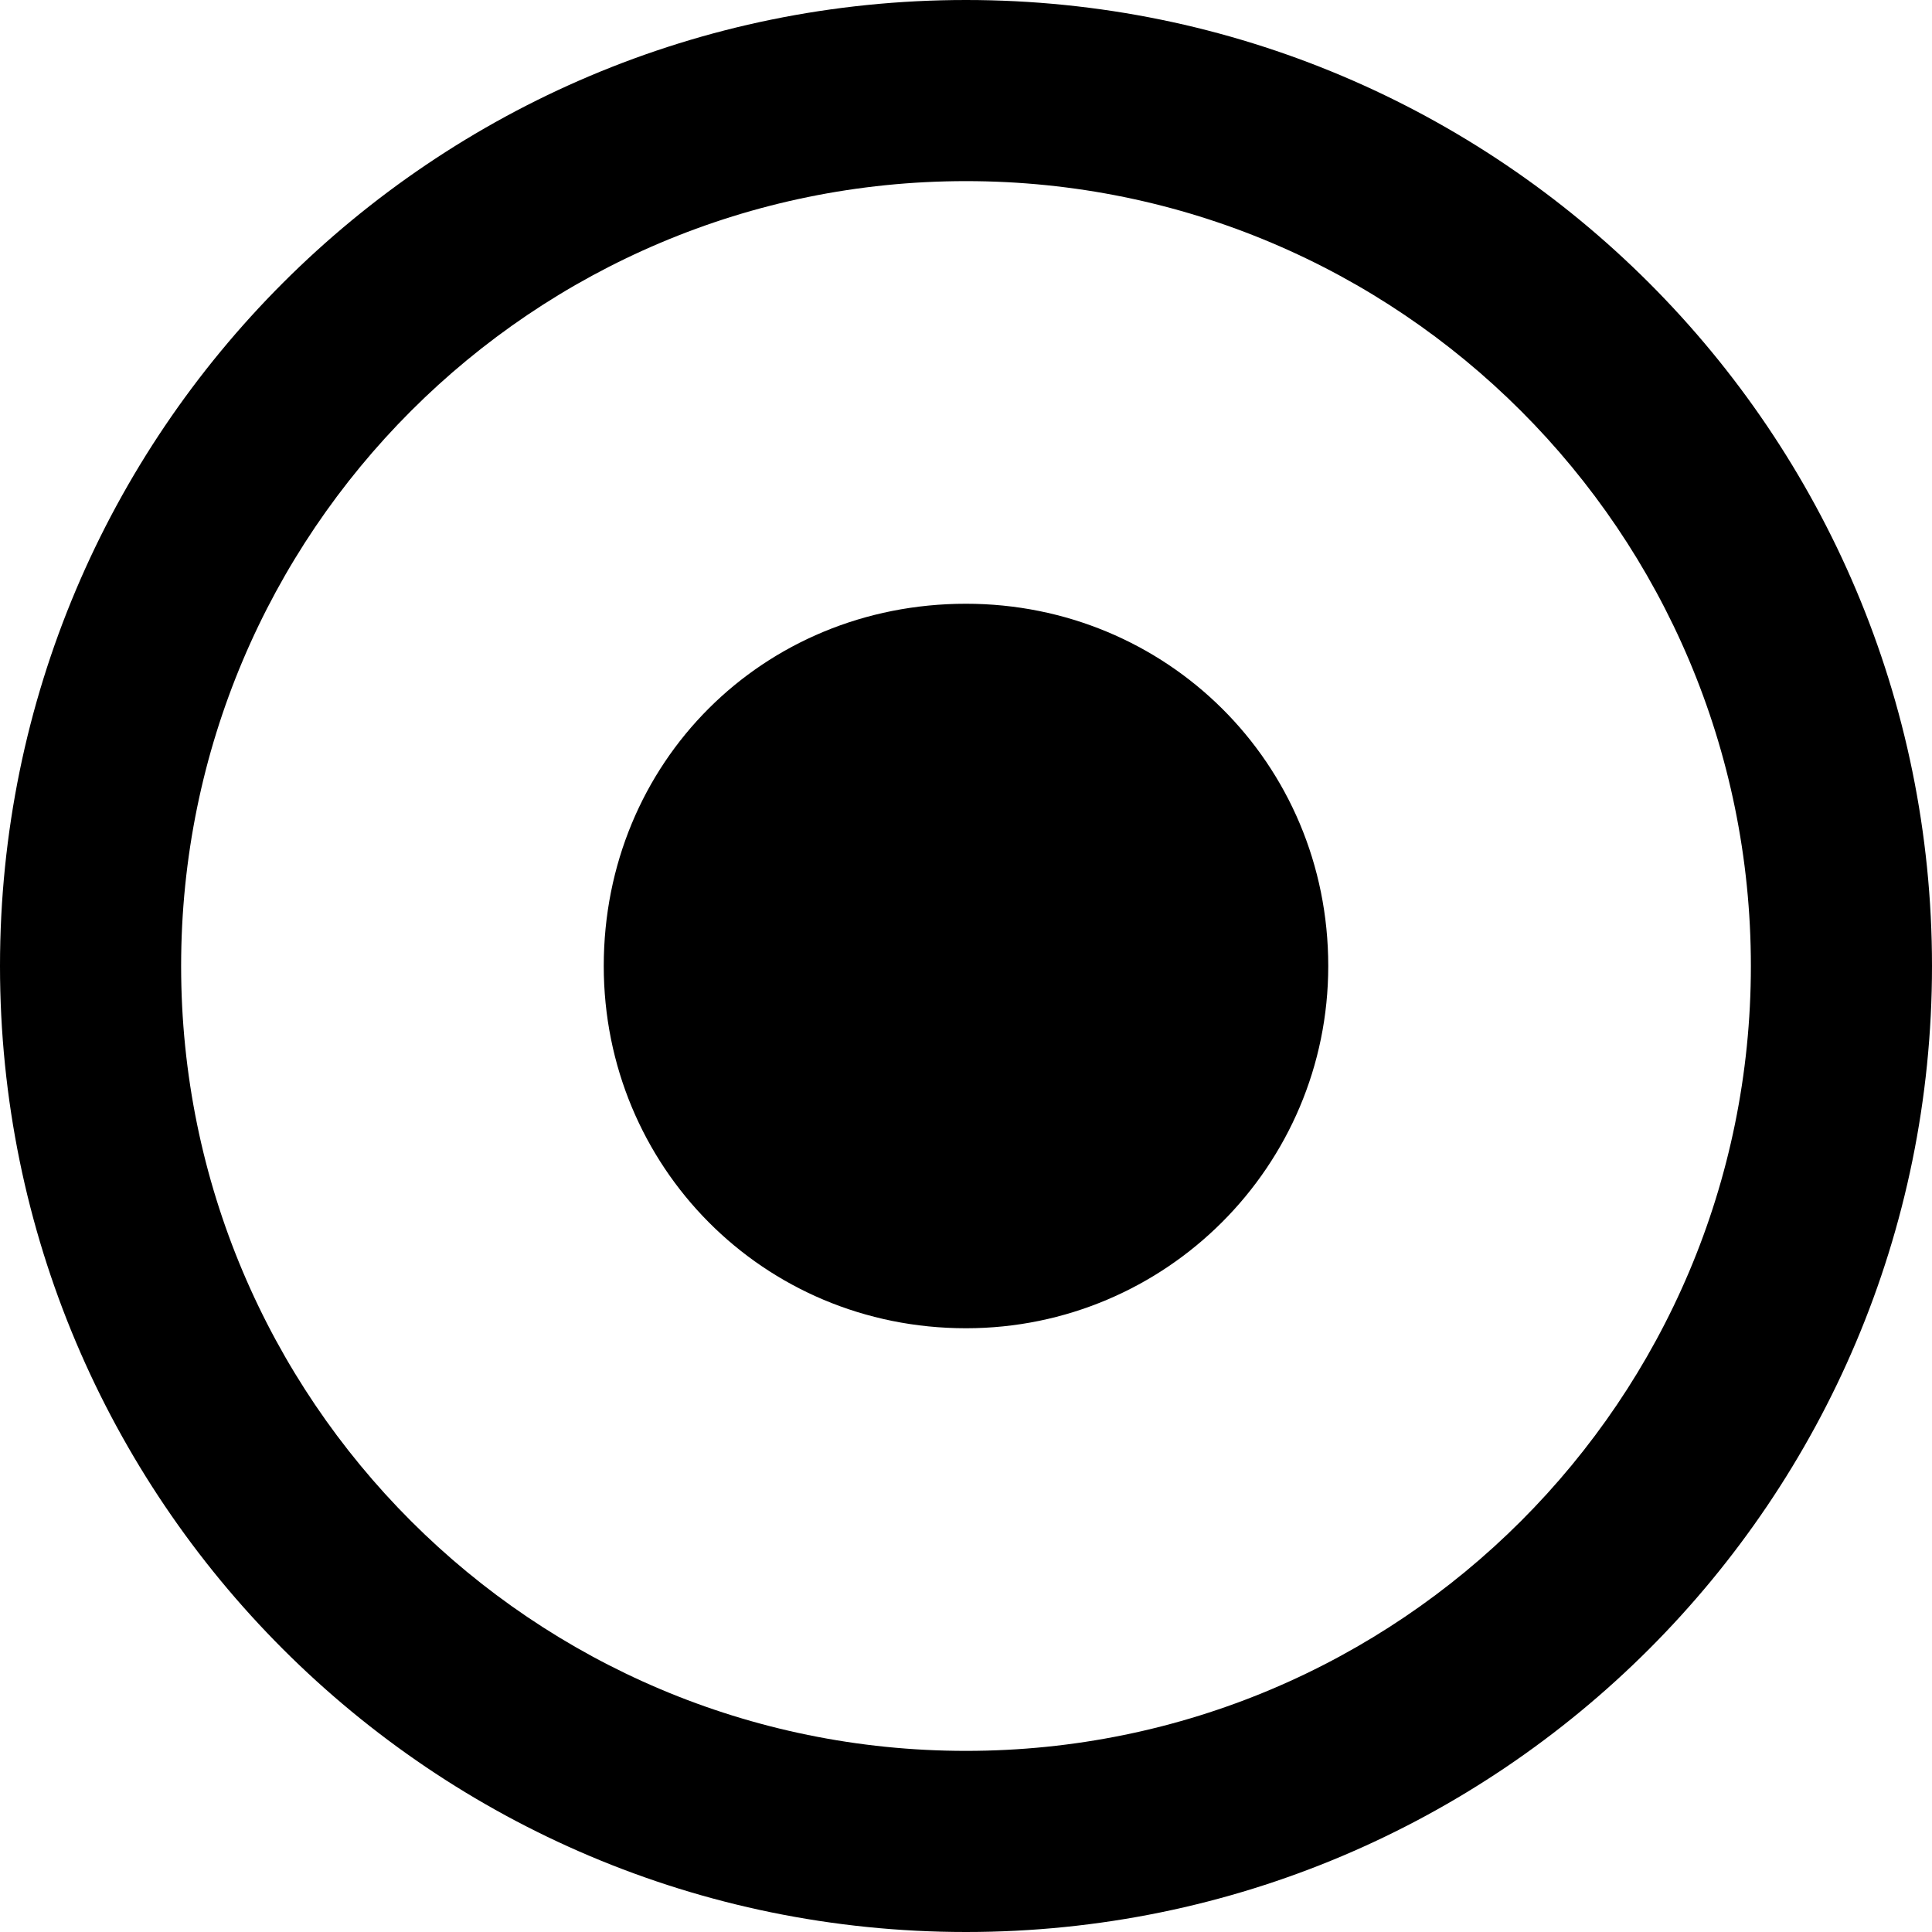
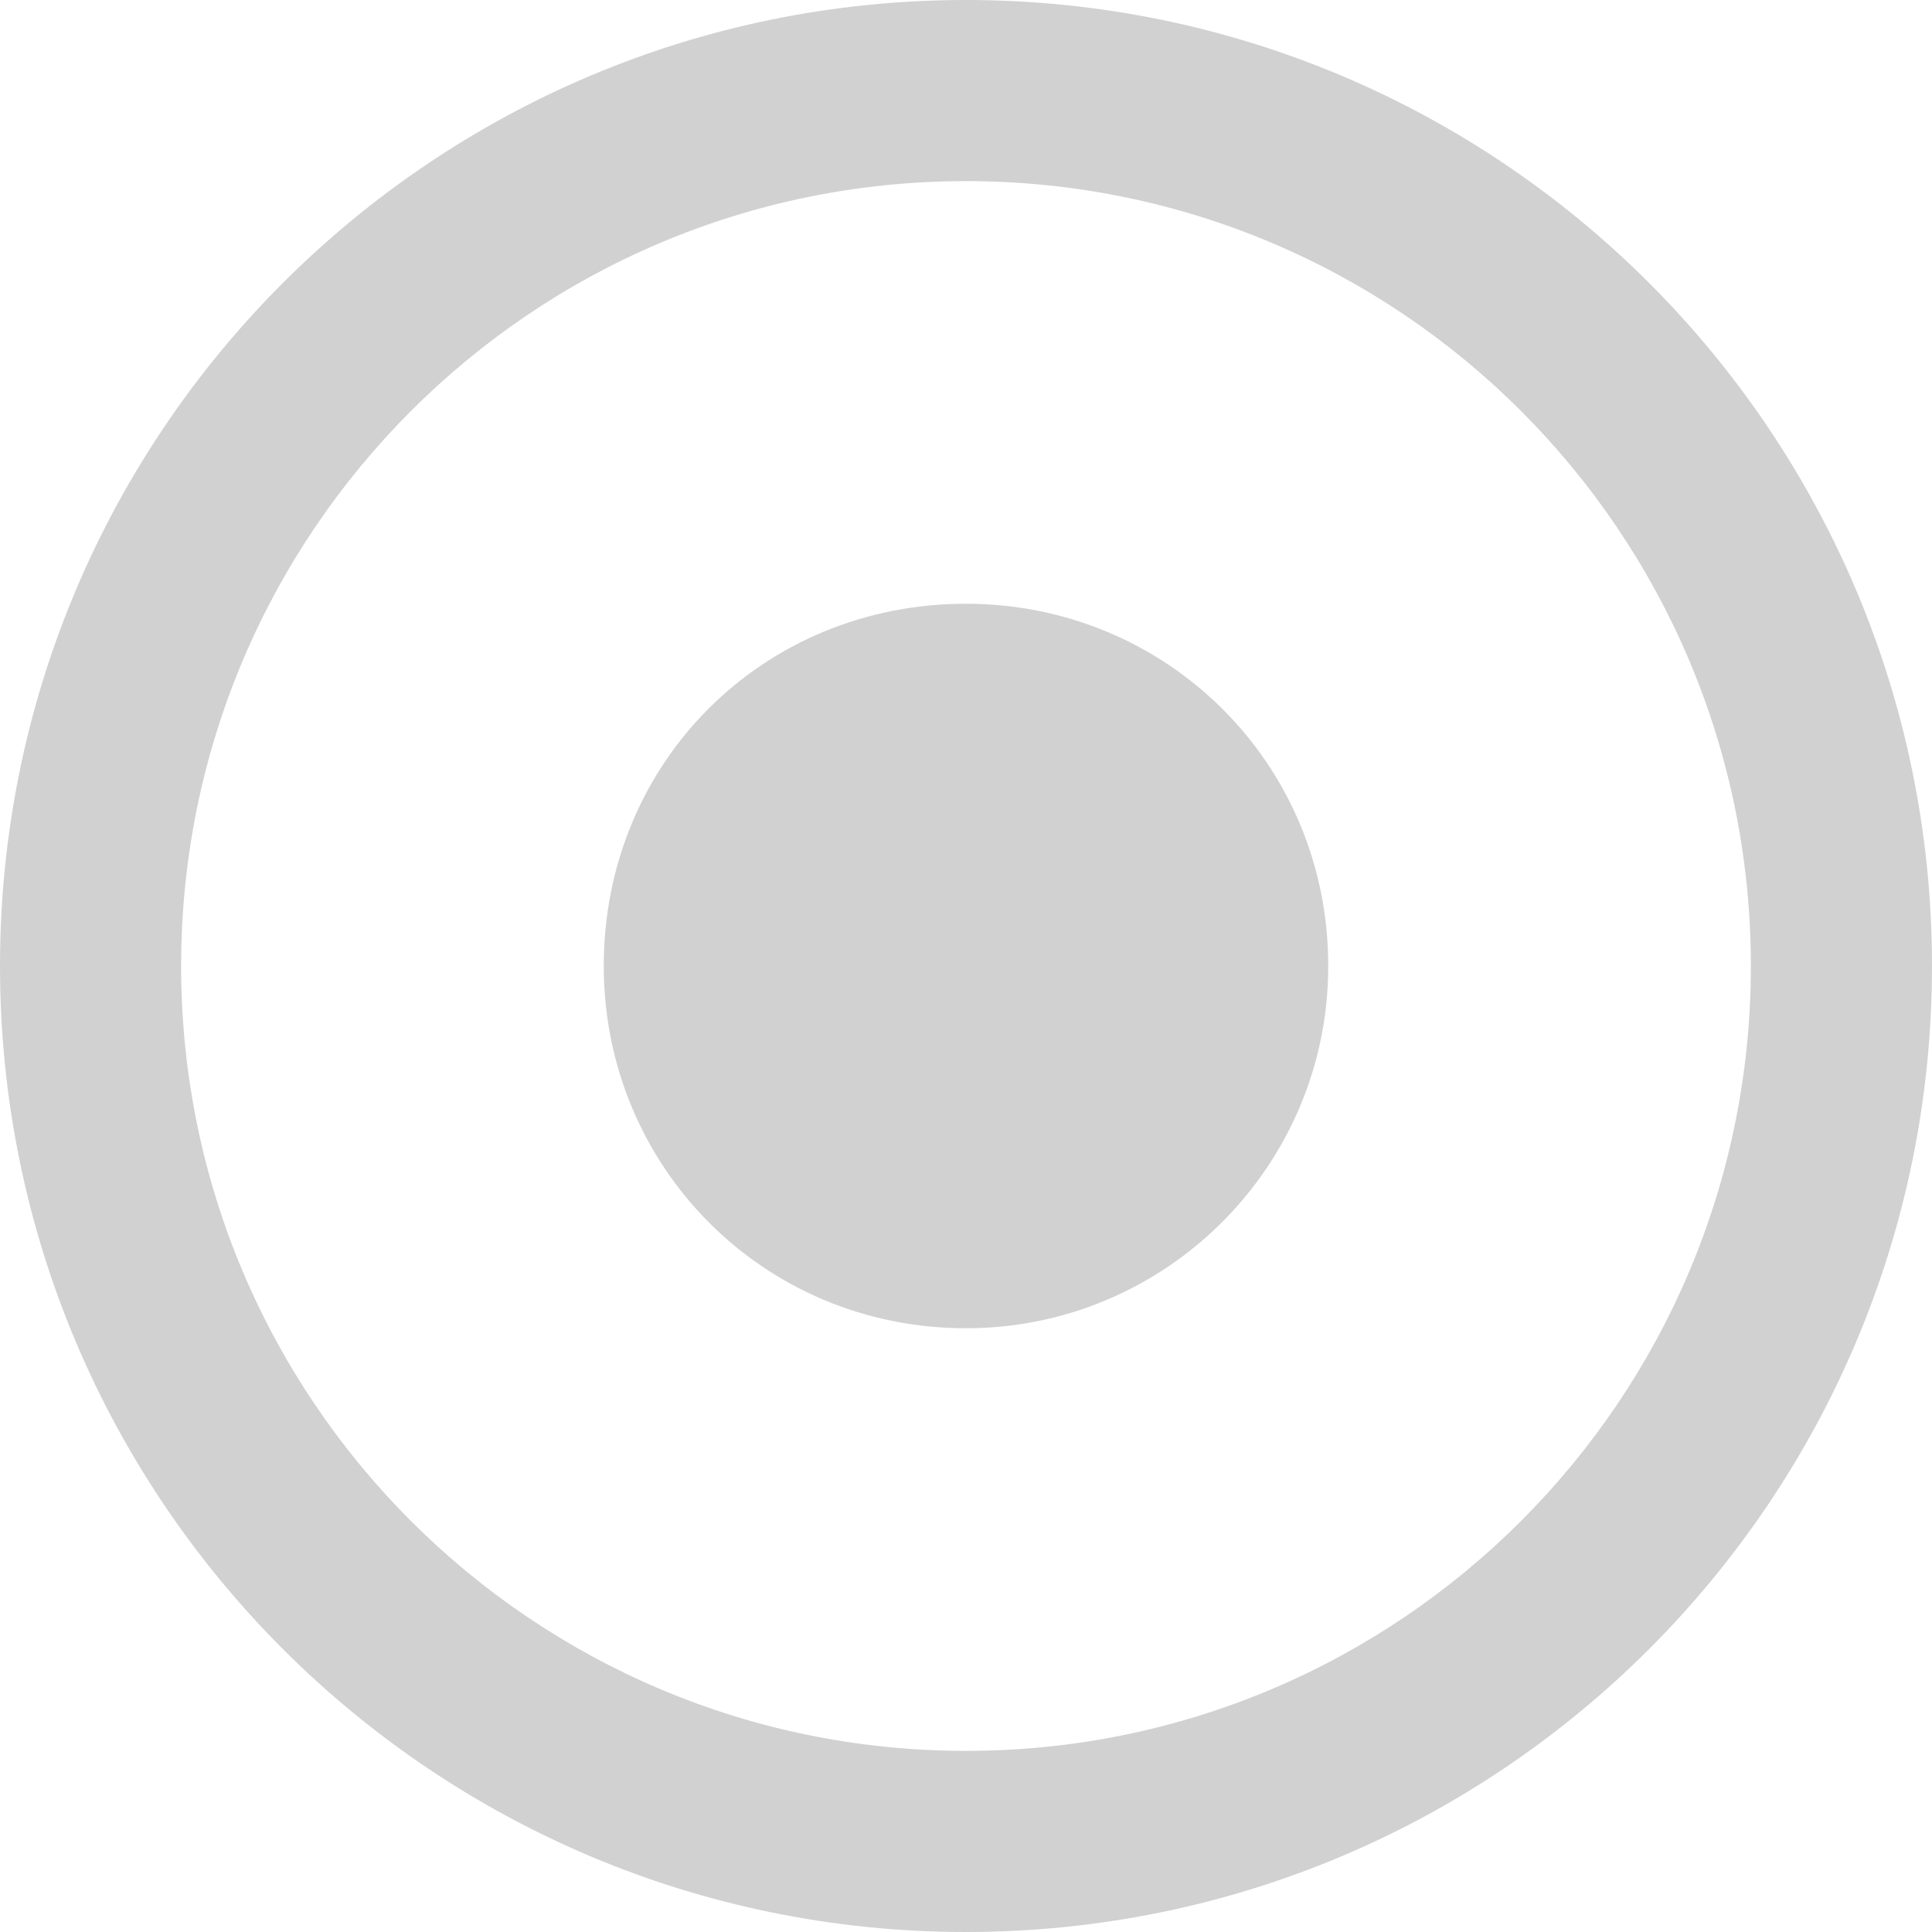
<svg xmlns="http://www.w3.org/2000/svg" viewBox="0 0 512 512">
-   <path d="M160 256C160 202.1 202.1 160 256 160C309 160 352 202.1 352 256C352 309 309 352 256 352C202.1 352 160 309 160 256zM512 256C512 397.4 397.4 512 256 512C114.6 512 0 397.4 0 256C0 114.6 114.6 0 256 0C397.4 0 512 114.6 512 256zM256 48C141.1 48 48 141.1 48 256C48 370.9 141.1 464 256 464C370.9 464 464 370.9 464 256C464 141.1 370.9 48 256 48z" />
+   <path fill="#d1d1d1" d="M160 256C160 202.1 202.1 160 256 160C309 160 352 202.1 352 256C352 309 309 352 256 352C202.1 352 160 309 160 256zM512 256C512 397.4 397.4 512 256 512C114.6 512 0 397.4 0 256C0 114.6 114.6 0 256 0C397.4 0 512 114.6 512 256zM256 48C141.1 48 48 141.1 48 256C48 370.9 141.1 464 256 464C370.9 464 464 370.9 464 256C464 141.1 370.9 48 256 48z" />
</svg>
